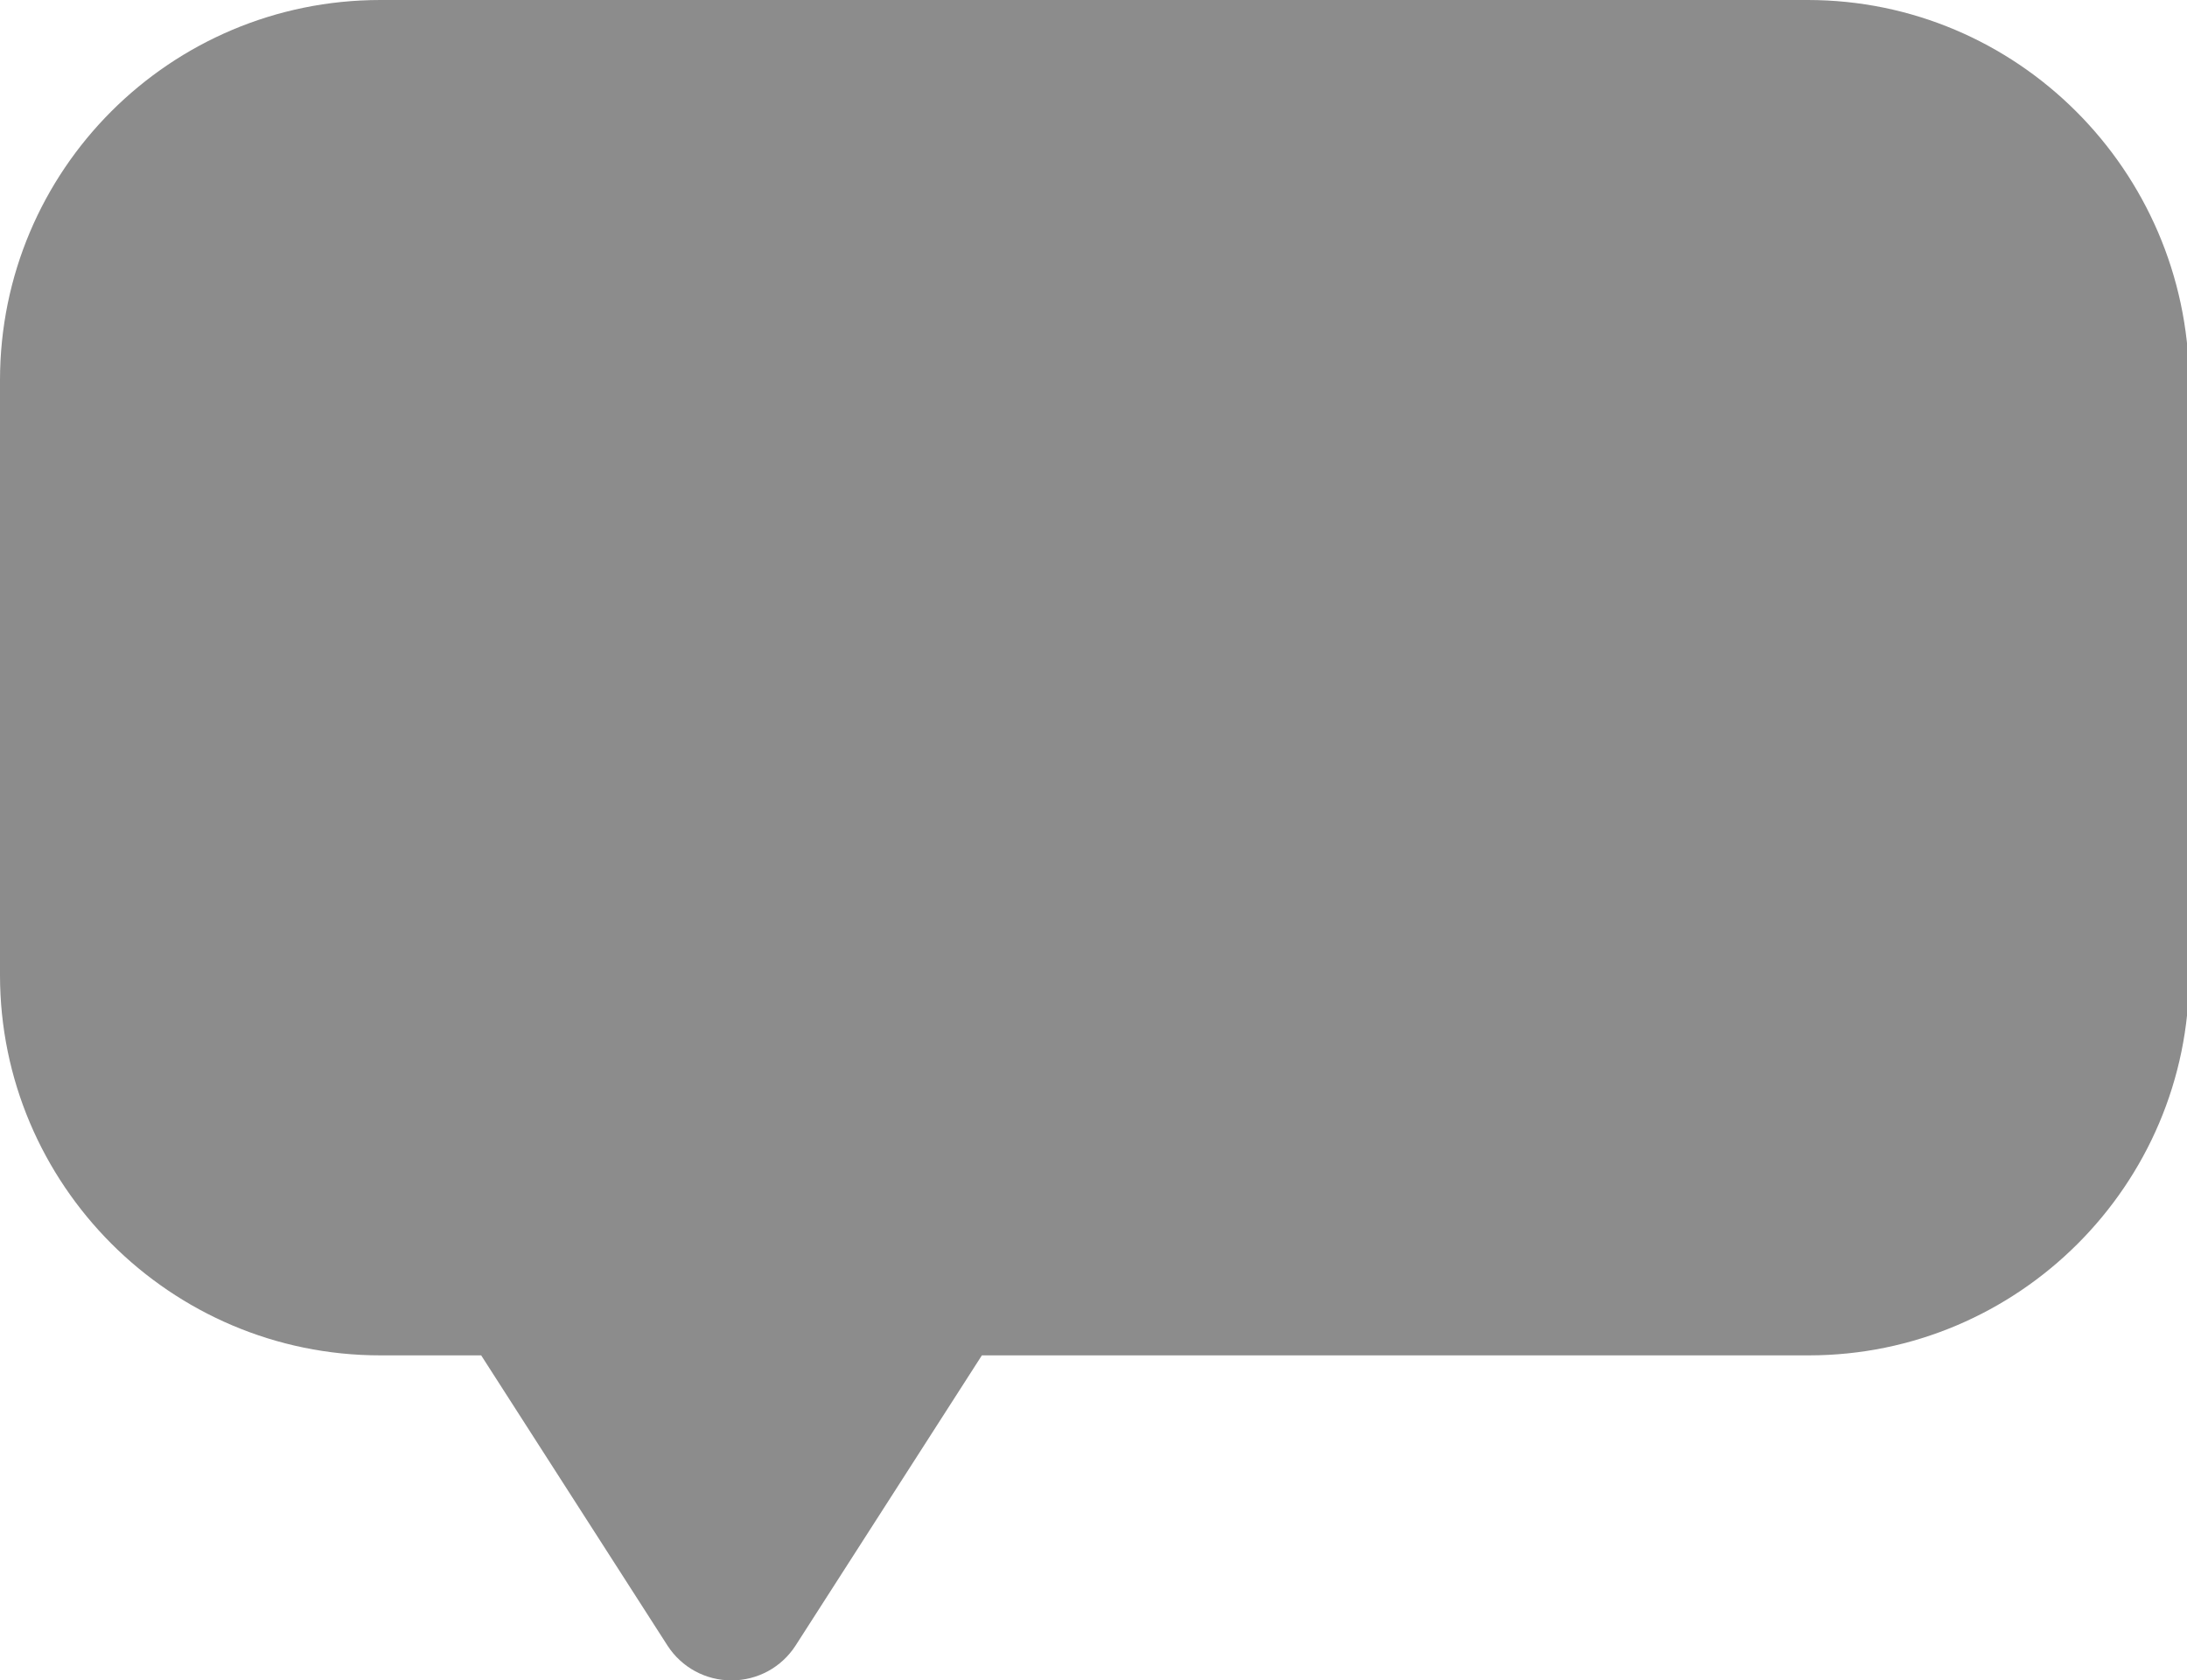
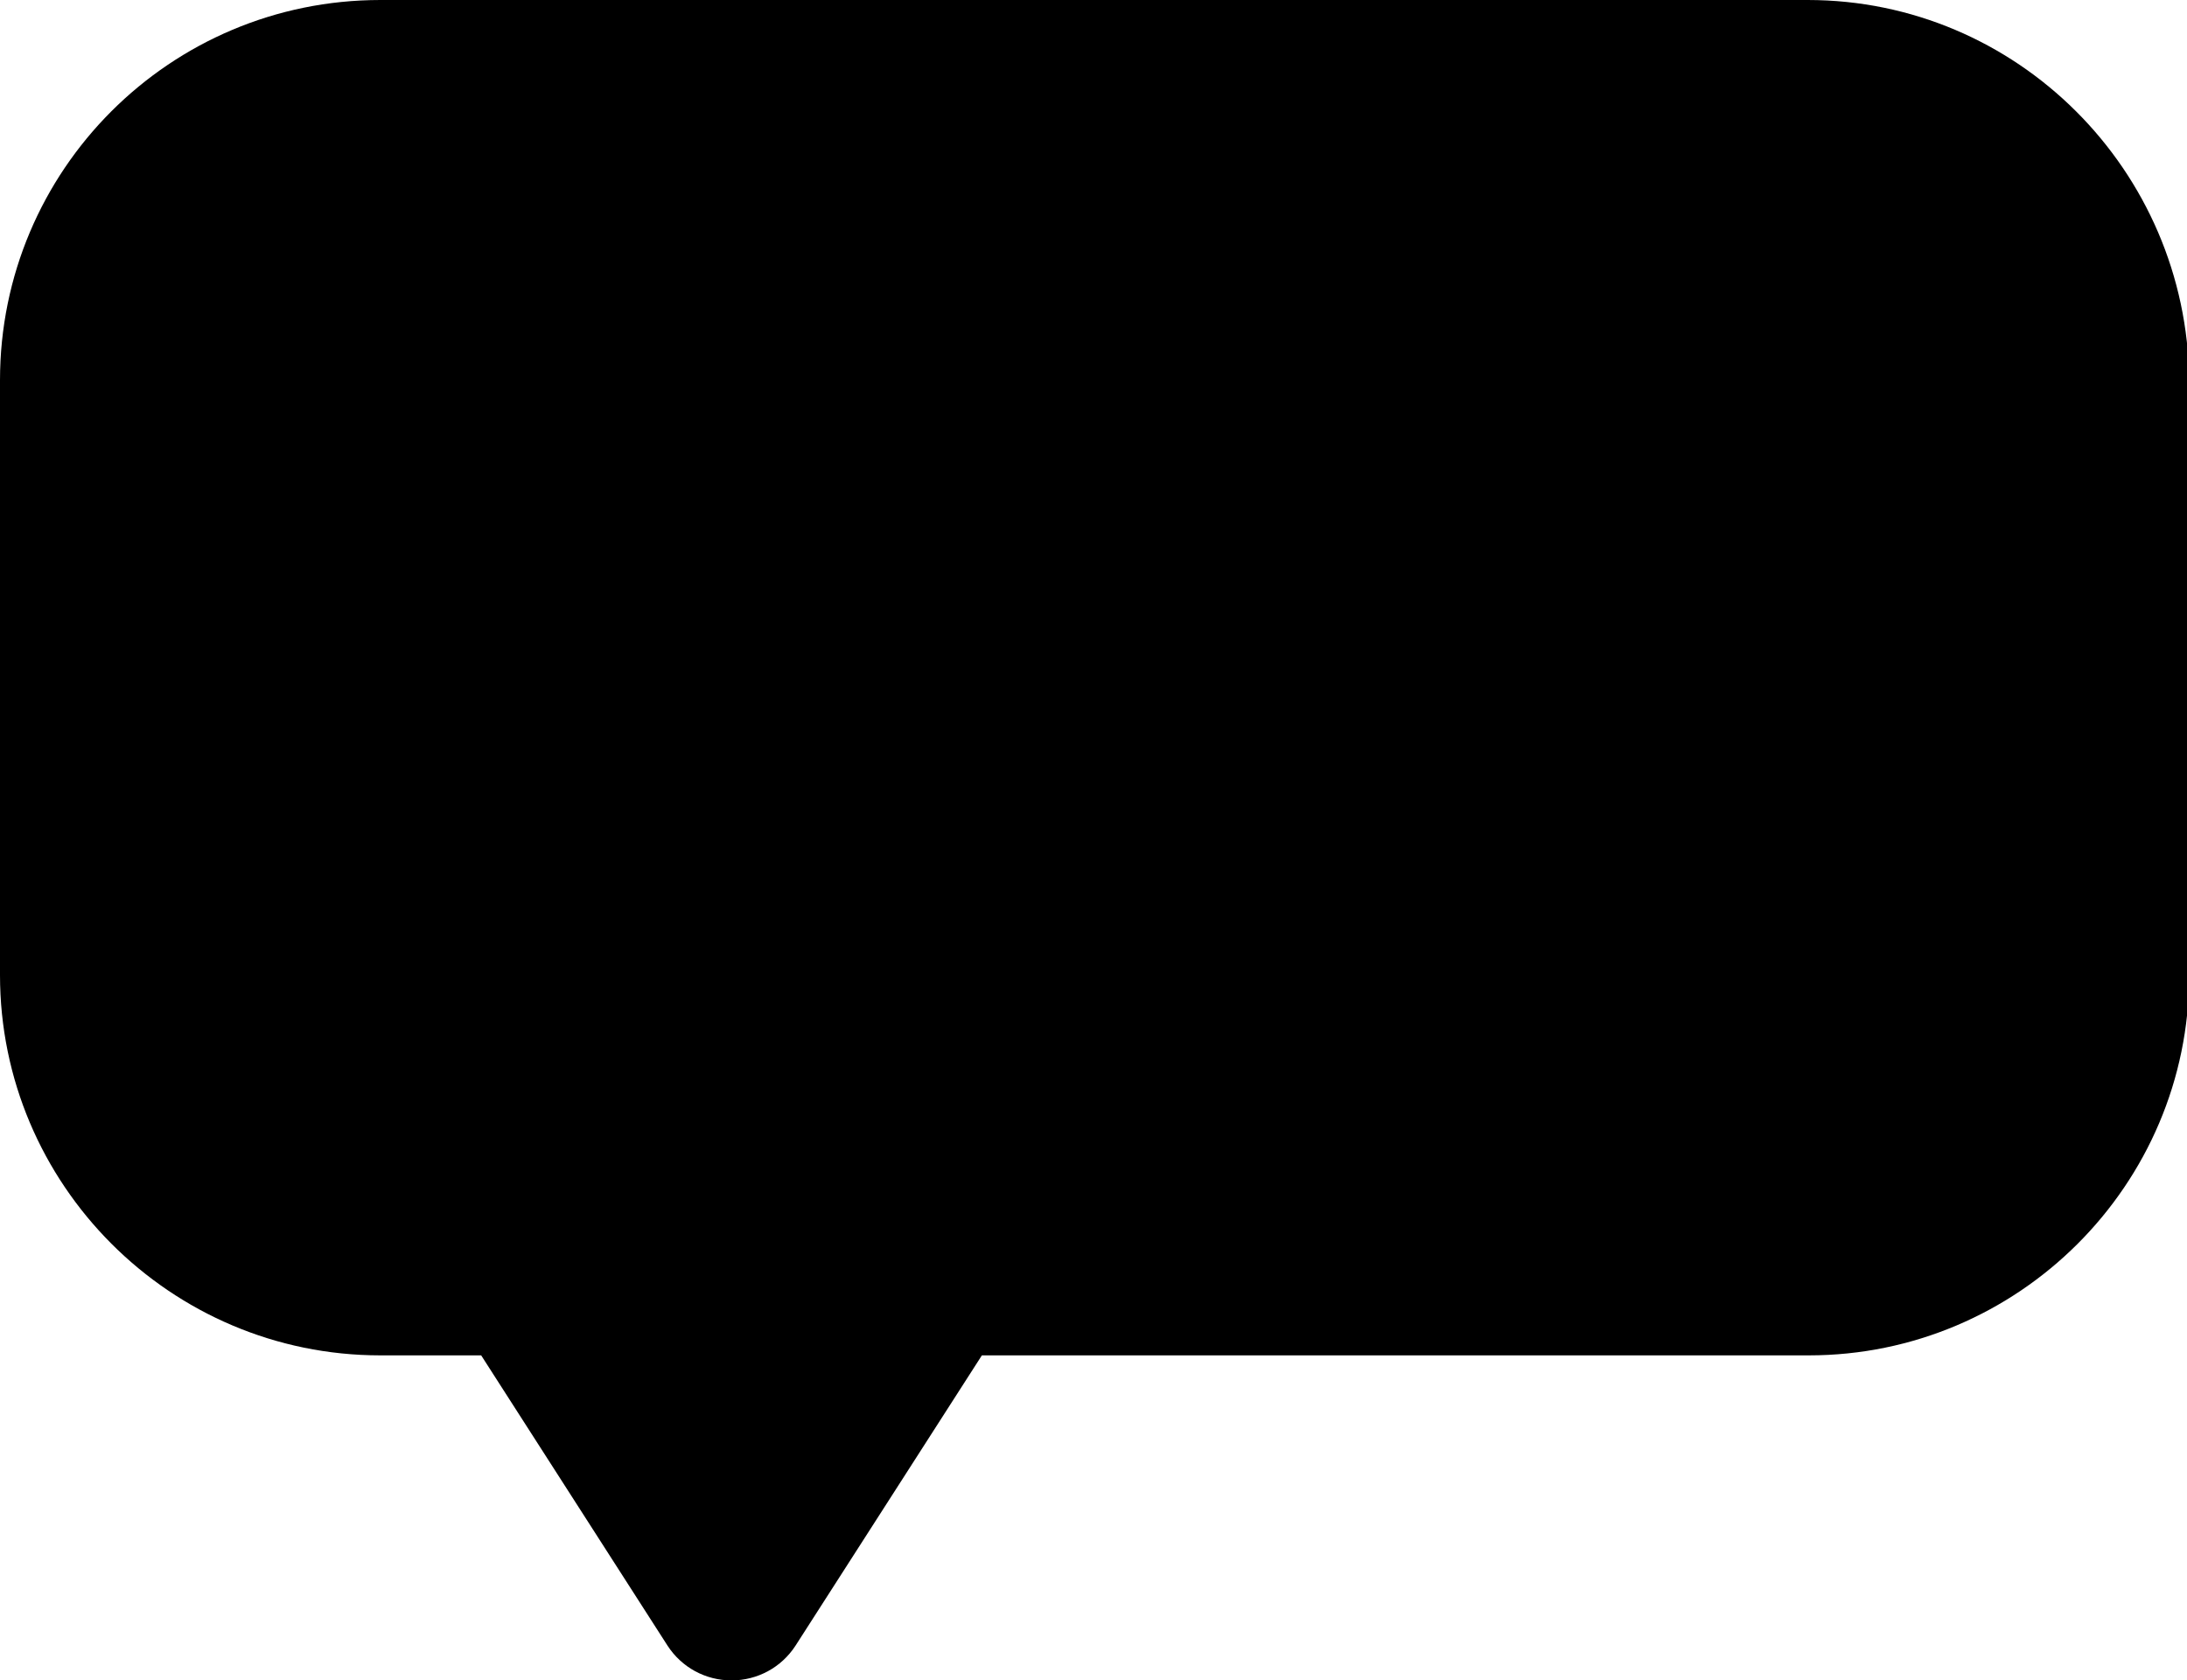
<svg xmlns="http://www.w3.org/2000/svg" viewBox="0 0 20.18 15.5">
-   <path d="M16.68 0H3.51C1.57 0 0 1.57 0 3.51V9c0 1.93 1.57 3.51 3.51 3.51h.93l1.72 2.68c.13.2.35.32.59.32s.46-.12.59-.32l1.72-2.68h7.63c1.93 0 3.51-1.57 3.51-3.51V3.51C20.18 1.57 18.61 0 16.68 0z" fill="#8c8c8c" />
+   <path class="st0" d="M16.68 0H3.51C1.57 0 0 1.57 0 3.51V9c0 1.93 1.57 3.51 3.51 3.51h.93l1.72 2.68c.13.2.35.32.59.32s.46-.12.59-.32l1.72-2.68h7.63c1.93 0 3.51-1.57 3.51-3.51V3.51C20.18 1.57 18.61 0 16.68 0z" />
</svg>
